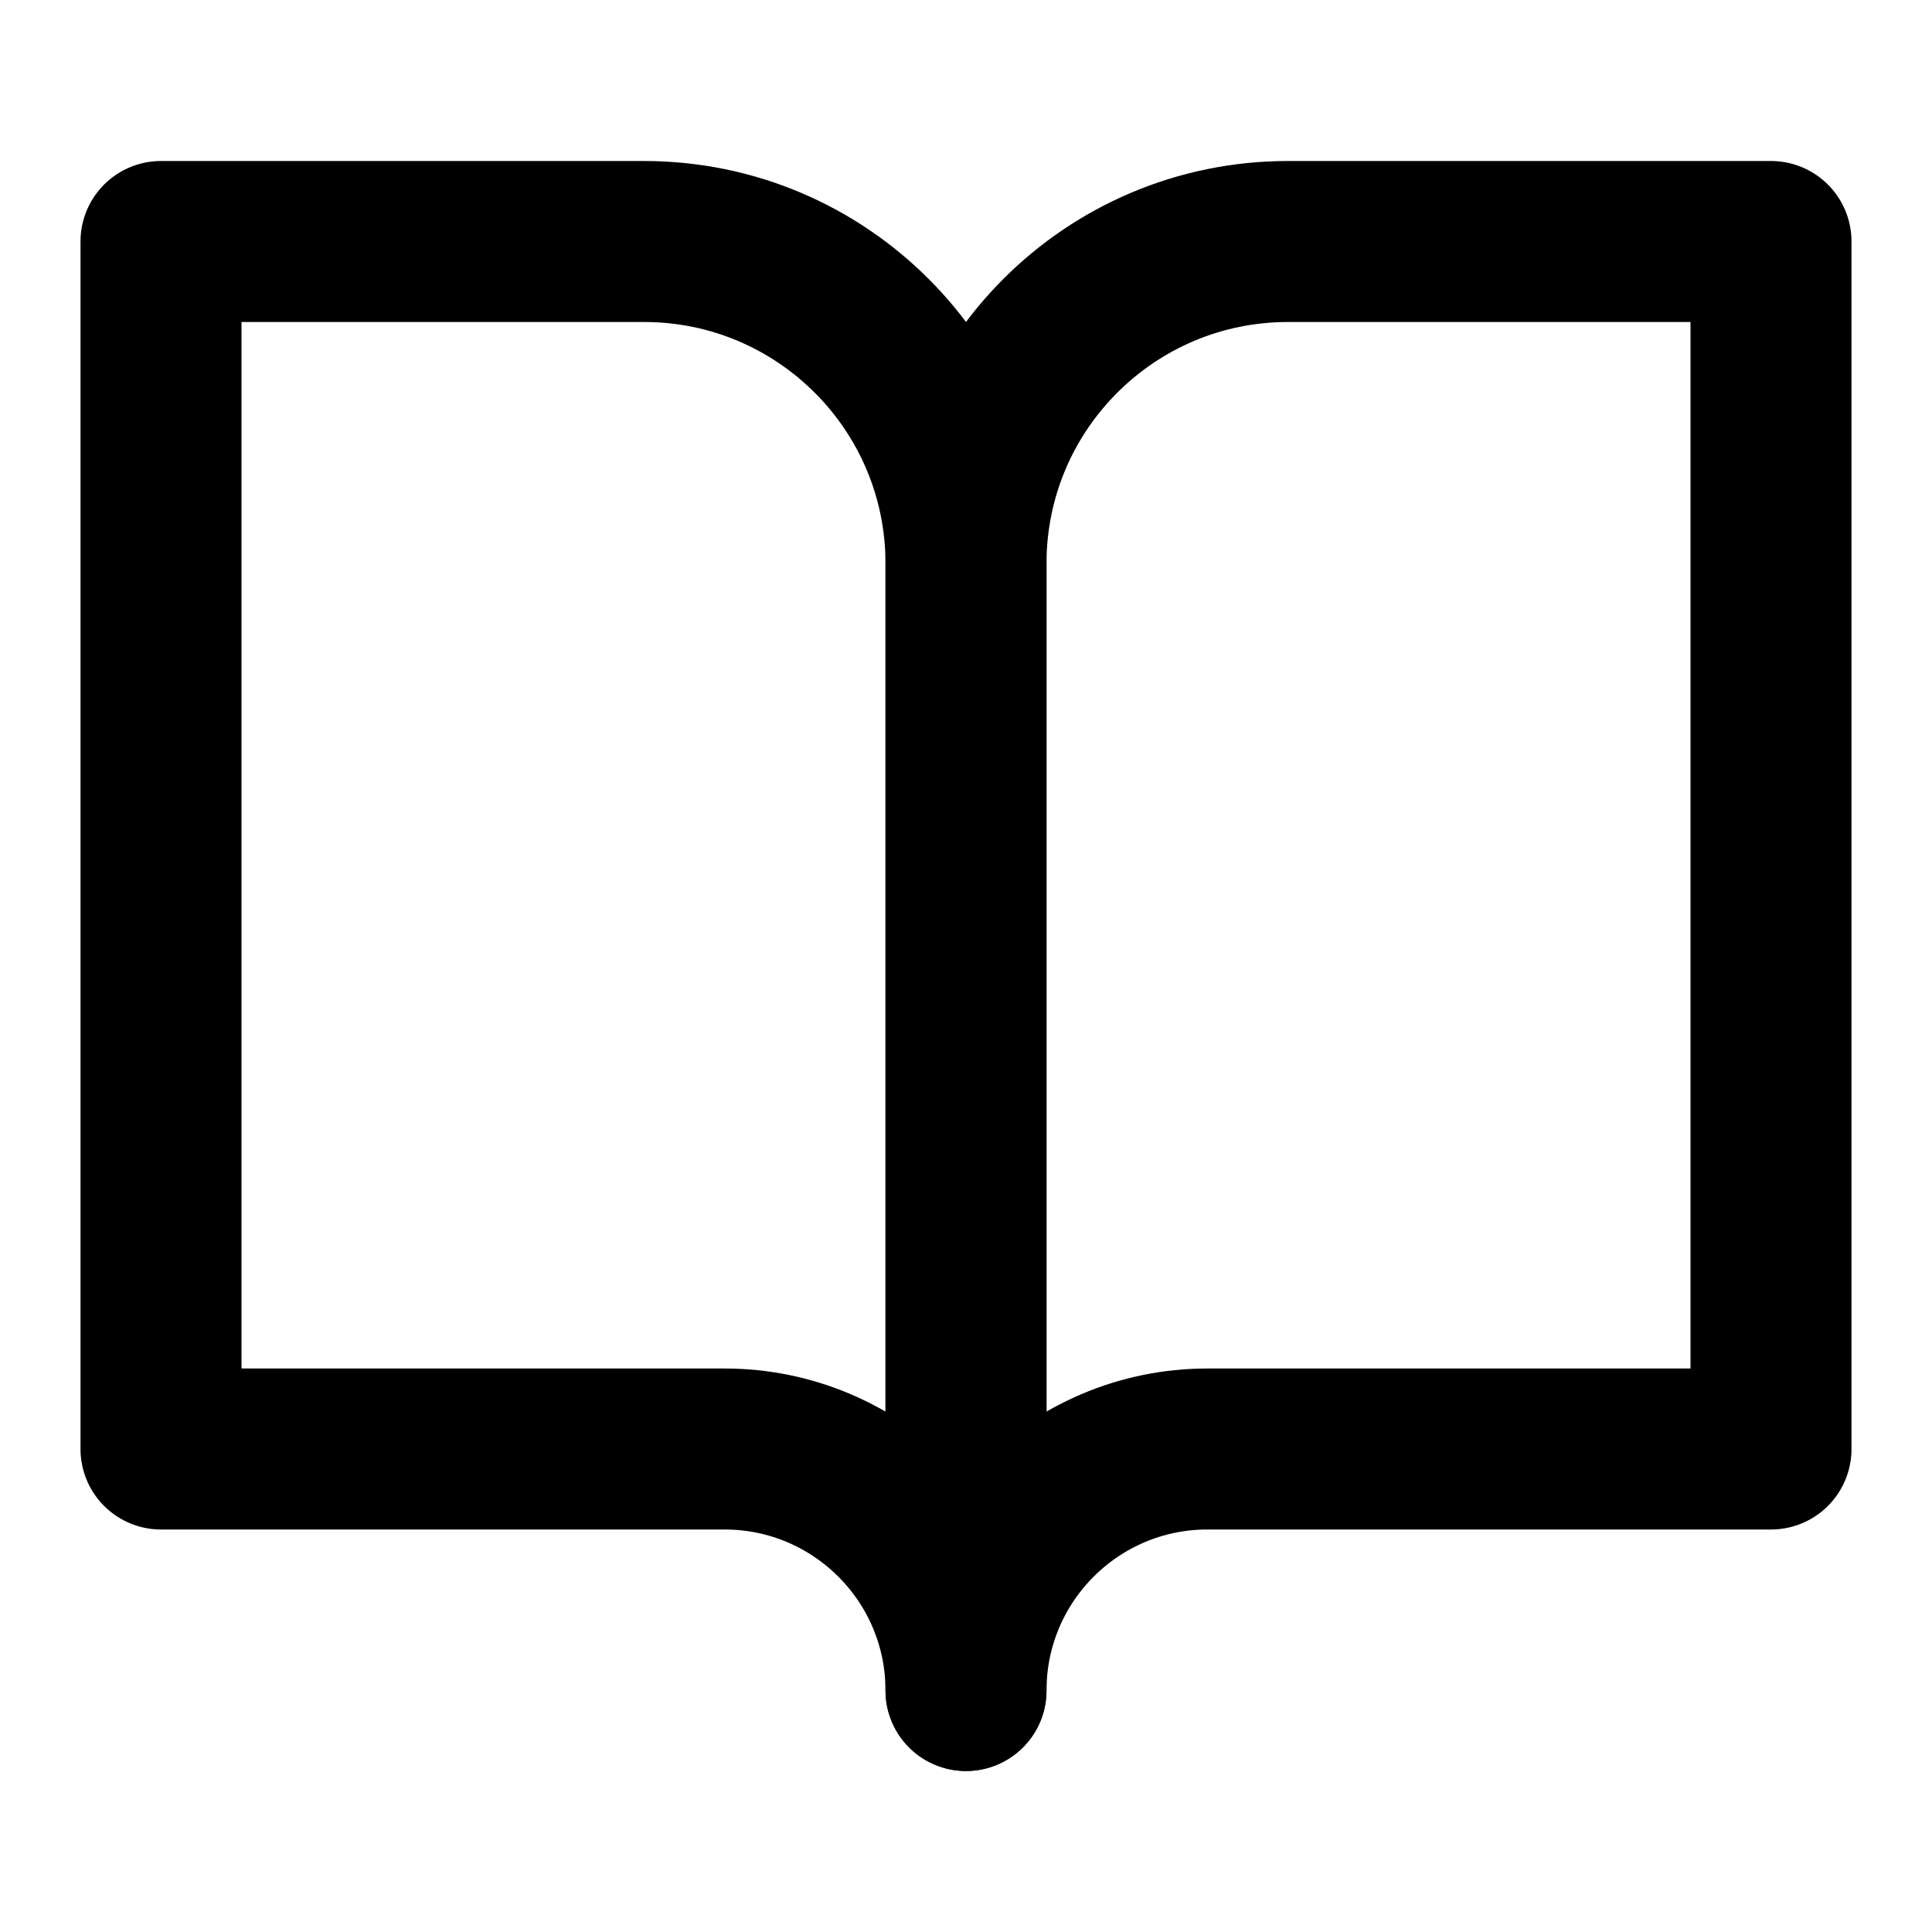
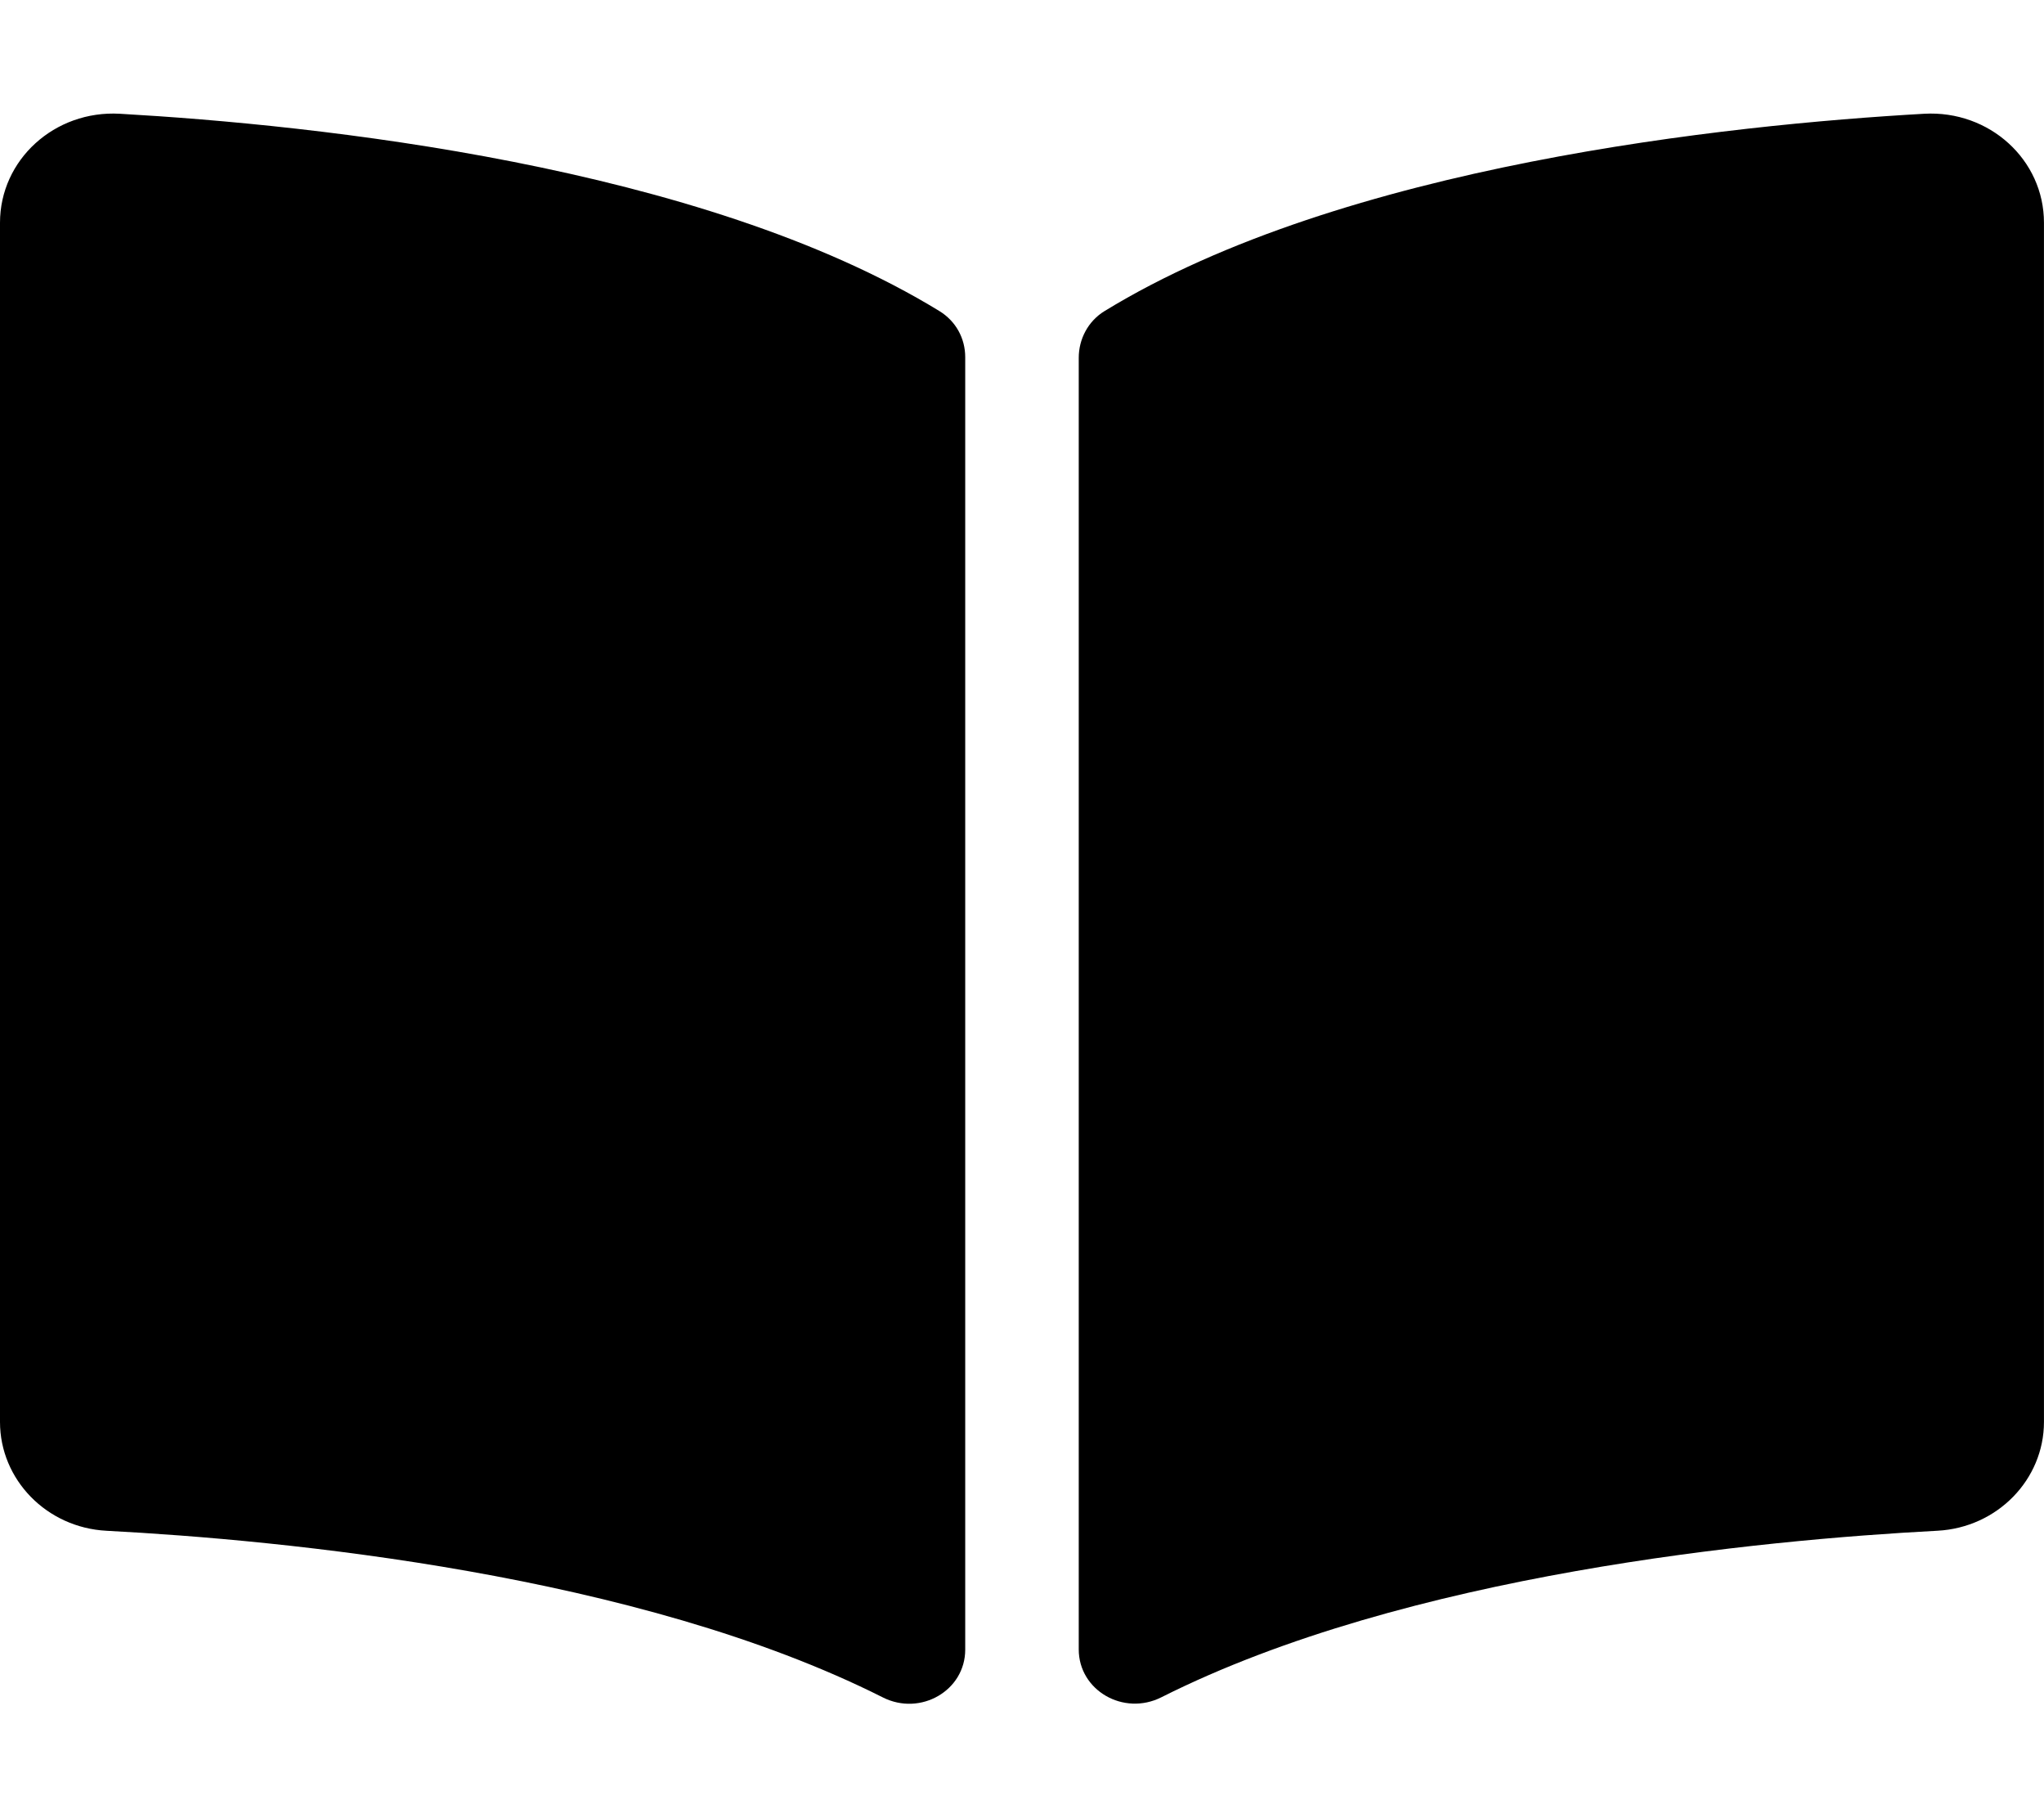
- <svg xmlns="http://www.w3.org/2000/svg" width="24" height="24" viewBox="0 0 24 24" fill="none" stroke="currentColor" stroke-width="2" stroke-linecap="round" stroke-linejoin="round" class="feather feather-book-open">
-   <path d="M2 3h6a4 4 0 0 1 4 4v14a3 3 0 0 0-3-3H2z" />
-   <path d="M22 3h-6a4 4 0 0 0-4 4v14a3 3 0 0 1 3-3h7z" />
+ <svg xmlns="http://www.w3.org/2000/svg" aria-hidden="true" data-prefix="fas" data-icon="book-open" class="svg-inline--fa fa-book-open fa-w-18" role="img" viewBox="0 0 576 512">
+   <path fill="currentColor" d="M542.22 32.05c-54.8 3.11-163.72 14.43-230.96 55.59-4.64 2.84-7.27 7.89-7.27 13.17v363.87c0 11.55 12.63 18.85 23.28 13.49 69.18-34.82 169.23-44.32 218.7-46.92 16.89-.89 30.02-14.43 30.02-30.66V62.75c.01-17.71-15.35-31.74-33.77-30.7zM264.73 87.64C197.5 46.48 88.58 35.17 33.78 32.05 15.36 31.01 0 45.04 0 62.75V400.6c0 16.24 13.13 29.78 30.02 30.66 49.49 2.6 149.59 12.11 218.77 46.95 10.62 5.35 23.21-1.94 23.21-13.46V100.63c0-5.29-2.62-10.14-7.27-12.99z" />
</svg>
